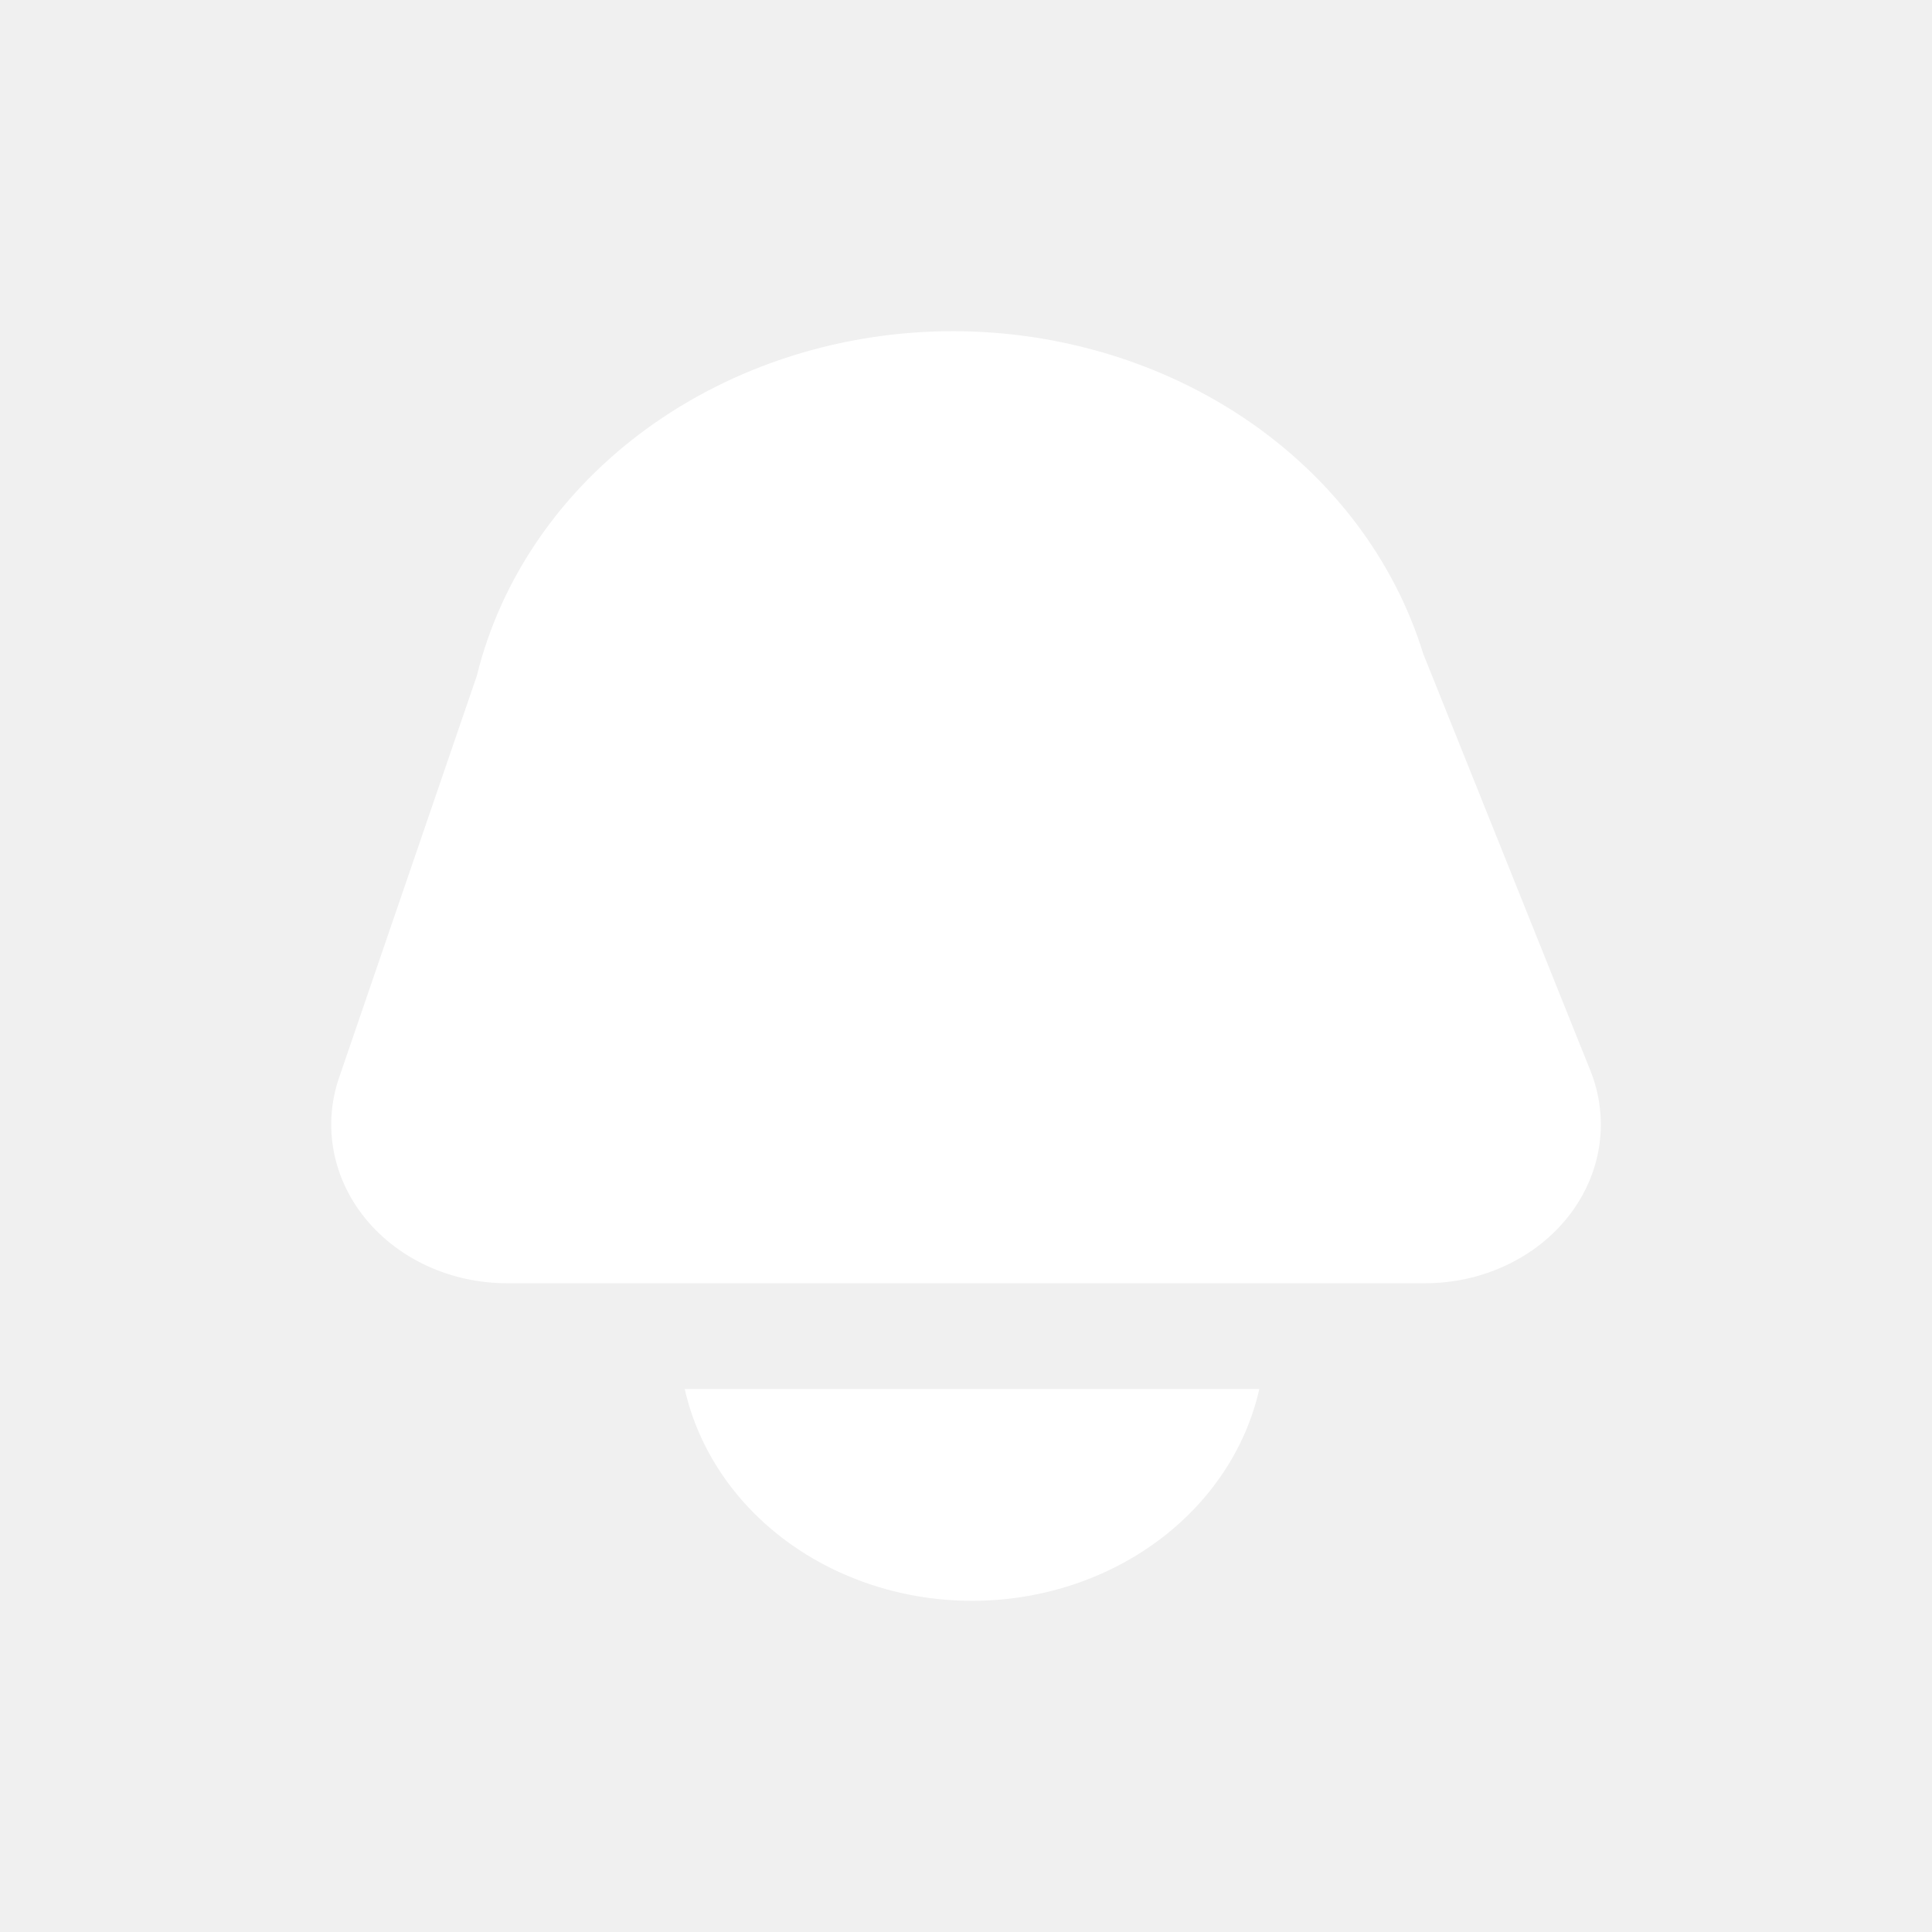
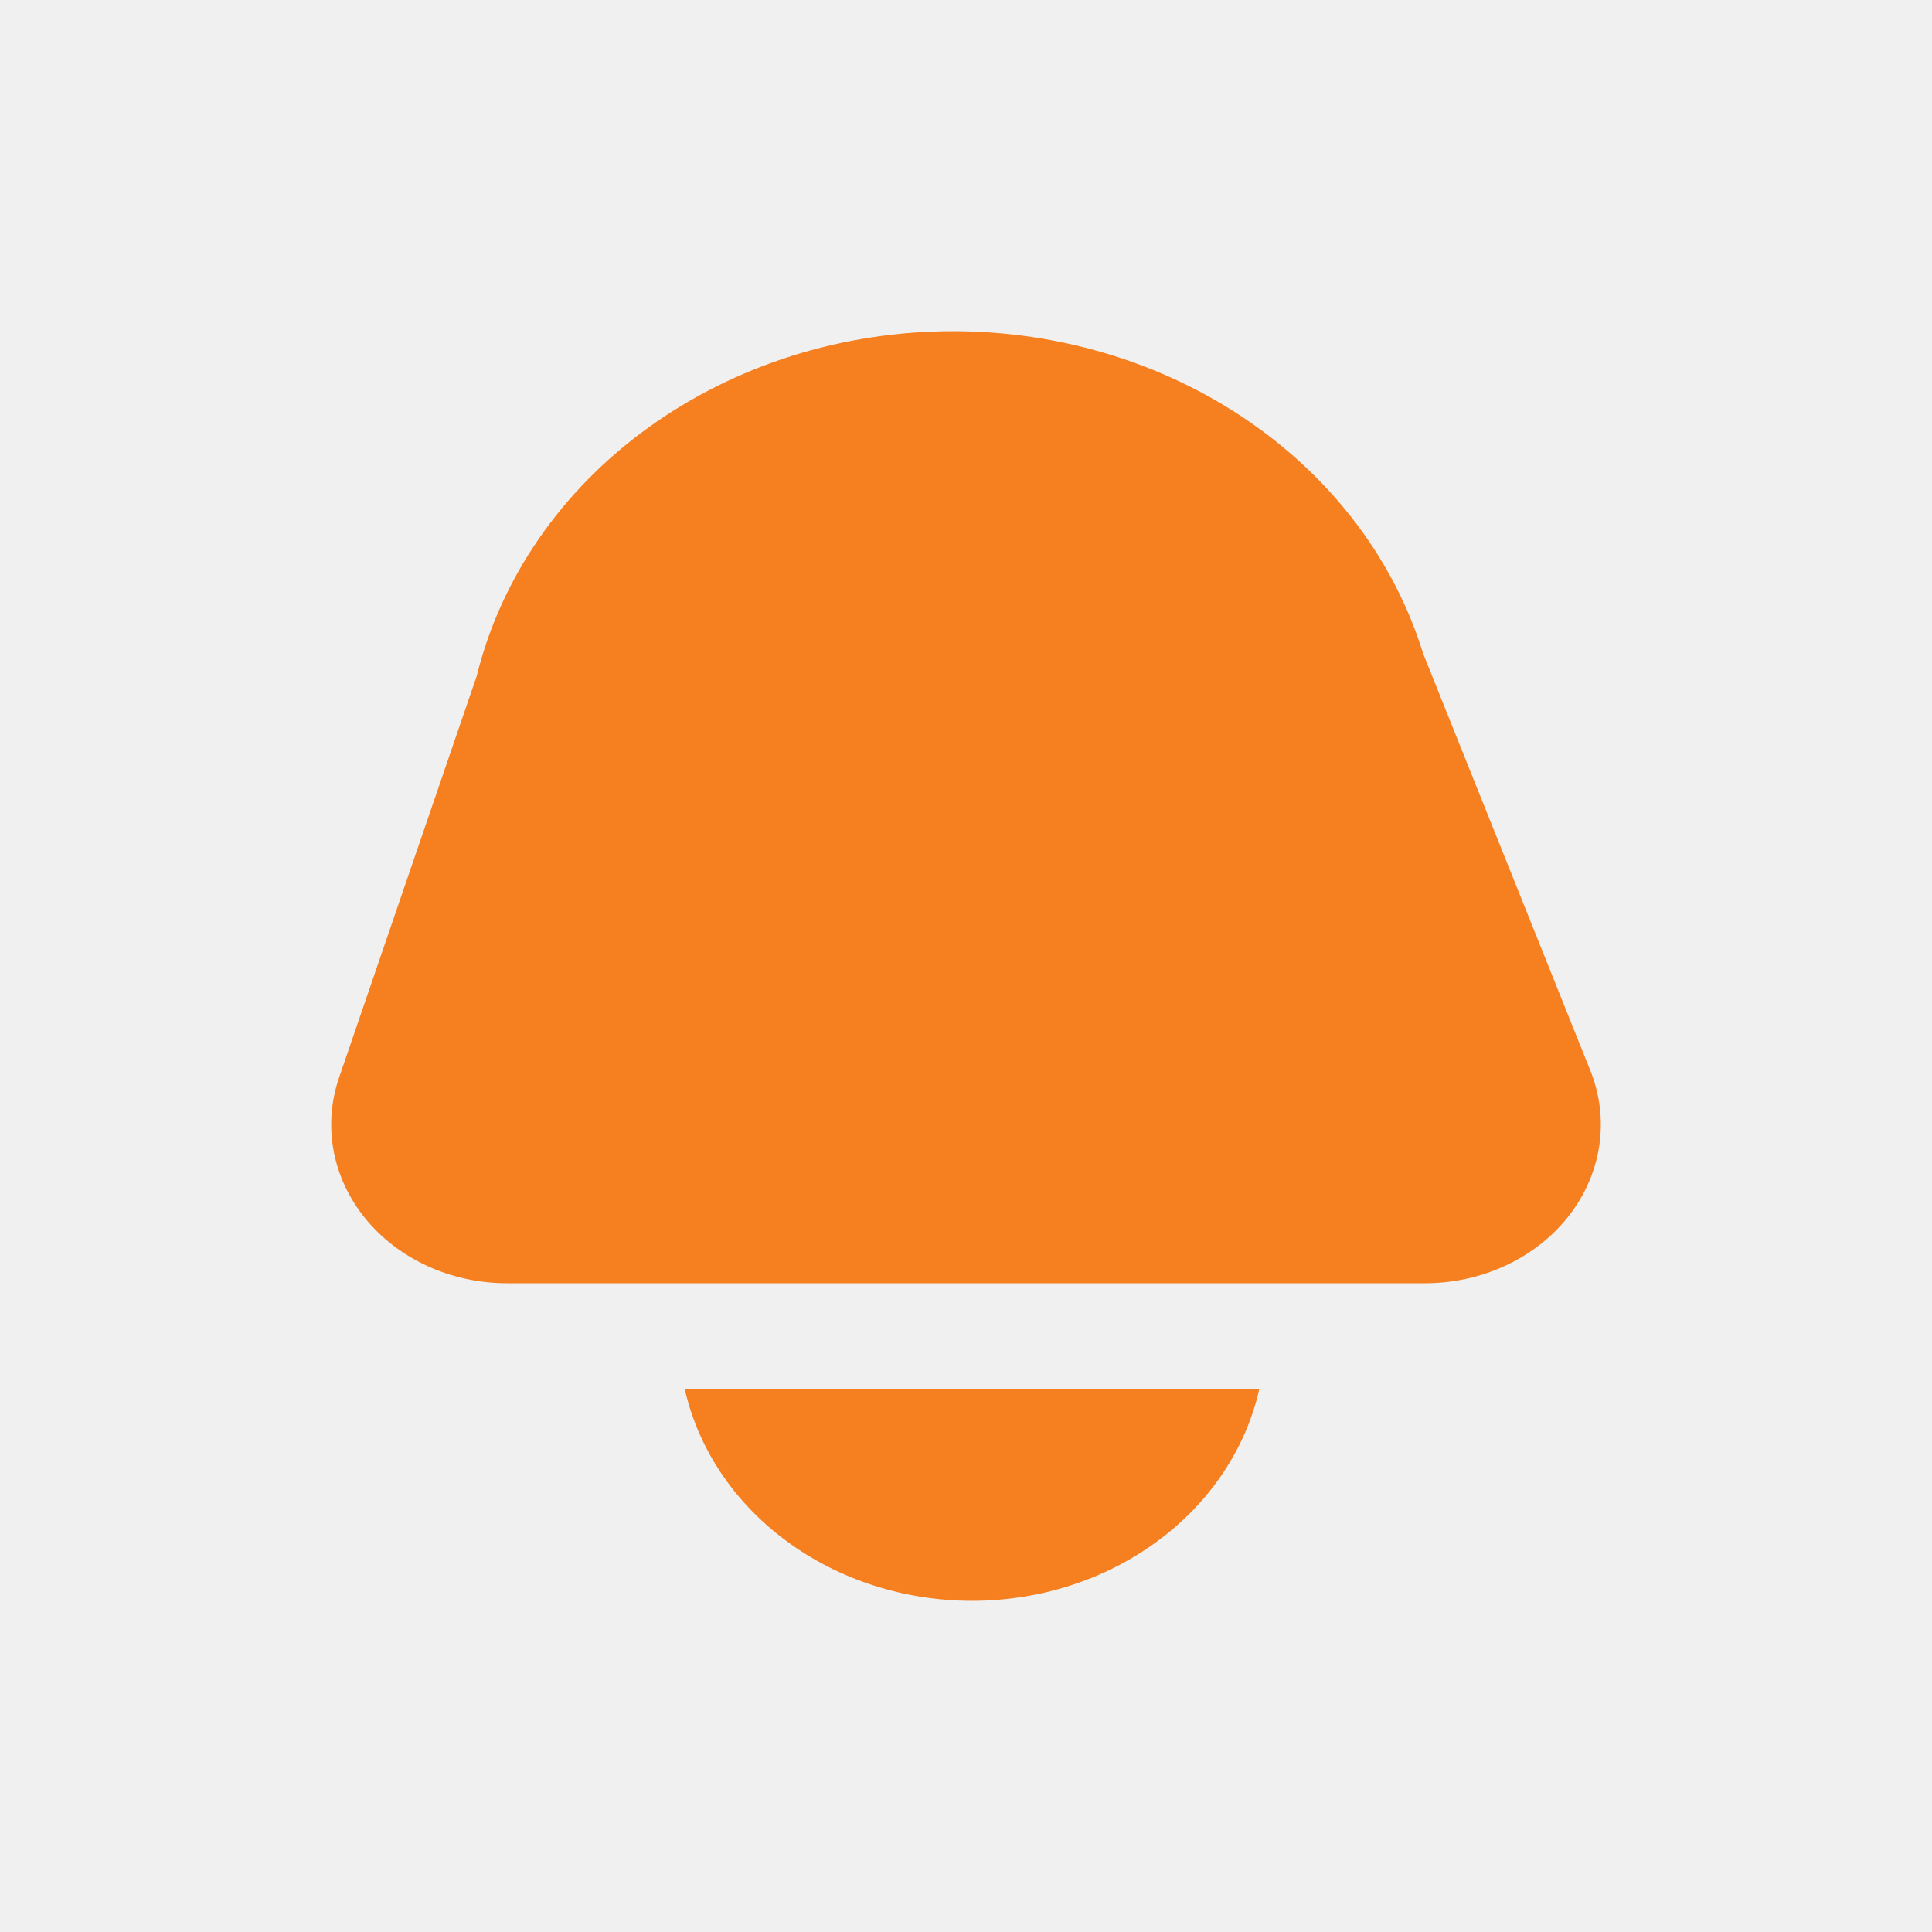
- <svg xmlns="http://www.w3.org/2000/svg" width="29" height="29" viewBox="0 0 29 29" fill="none">
-   <path d="M7.611 19.262H21.389C21.813 19.262 22.231 19.17 22.607 18.993C22.983 18.817 23.307 18.561 23.55 18.248C23.794 17.935 23.95 17.573 24.006 17.194C24.062 16.815 24.016 16.429 23.872 16.07L21.362 9.81C20.933 8.418 20.011 7.192 18.737 6.318C17.462 5.445 15.906 4.972 14.305 4.971V4.971C12.639 4.971 11.023 5.484 9.723 6.424C8.423 7.365 7.518 8.677 7.157 10.145L5.089 16.178C4.967 16.535 4.94 16.912 5.009 17.279C5.078 17.647 5.242 17.994 5.487 18.294C5.733 18.594 6.053 18.838 6.421 19.006C6.79 19.174 7.198 19.262 7.611 19.262Z" fill="white" />
-   <path d="M10.278 20.849C10.48 21.746 11.02 22.553 11.806 23.133C12.592 23.712 13.576 24.029 14.591 24.029C15.606 24.029 16.59 23.712 17.375 23.133C18.161 22.553 18.701 21.746 18.903 20.849H10.278Z" fill="white" />
+ <svg xmlns="http://www.w3.org/2000/svg" width="45" height="45" viewBox="0 0 45 45" fill="none">
+   <path d="M11.81 29.889H33.19C33.848 29.889 34.496 29.746 35.08 29.472C35.663 29.198 36.166 28.802 36.544 28.316C36.921 27.83 37.164 27.269 37.251 26.681C37.337 26.092 37.266 25.494 37.042 24.936L33.147 15.222C32.482 13.063 31.052 11.16 29.074 9.805C27.097 8.449 24.682 7.715 22.198 7.714V7.714C19.613 7.714 17.105 8.51 15.088 9.969C13.071 11.428 11.666 13.465 11.105 15.742L7.896 25.104C7.707 25.657 7.665 26.242 7.772 26.812C7.88 27.383 8.134 27.922 8.515 28.388C8.895 28.853 9.392 29.231 9.964 29.492C10.537 29.753 11.169 29.889 11.81 29.889V29.889Z" fill="#F67F20" />
+   <path d="M15.949 32.352C16.263 33.745 17.1 34.996 18.32 35.895C19.539 36.795 21.066 37.286 22.641 37.286C24.216 37.286 25.742 36.795 26.962 35.895C28.181 34.996 29.019 33.745 29.332 32.352H15.949Z" fill="#F67F20" />
</svg>
